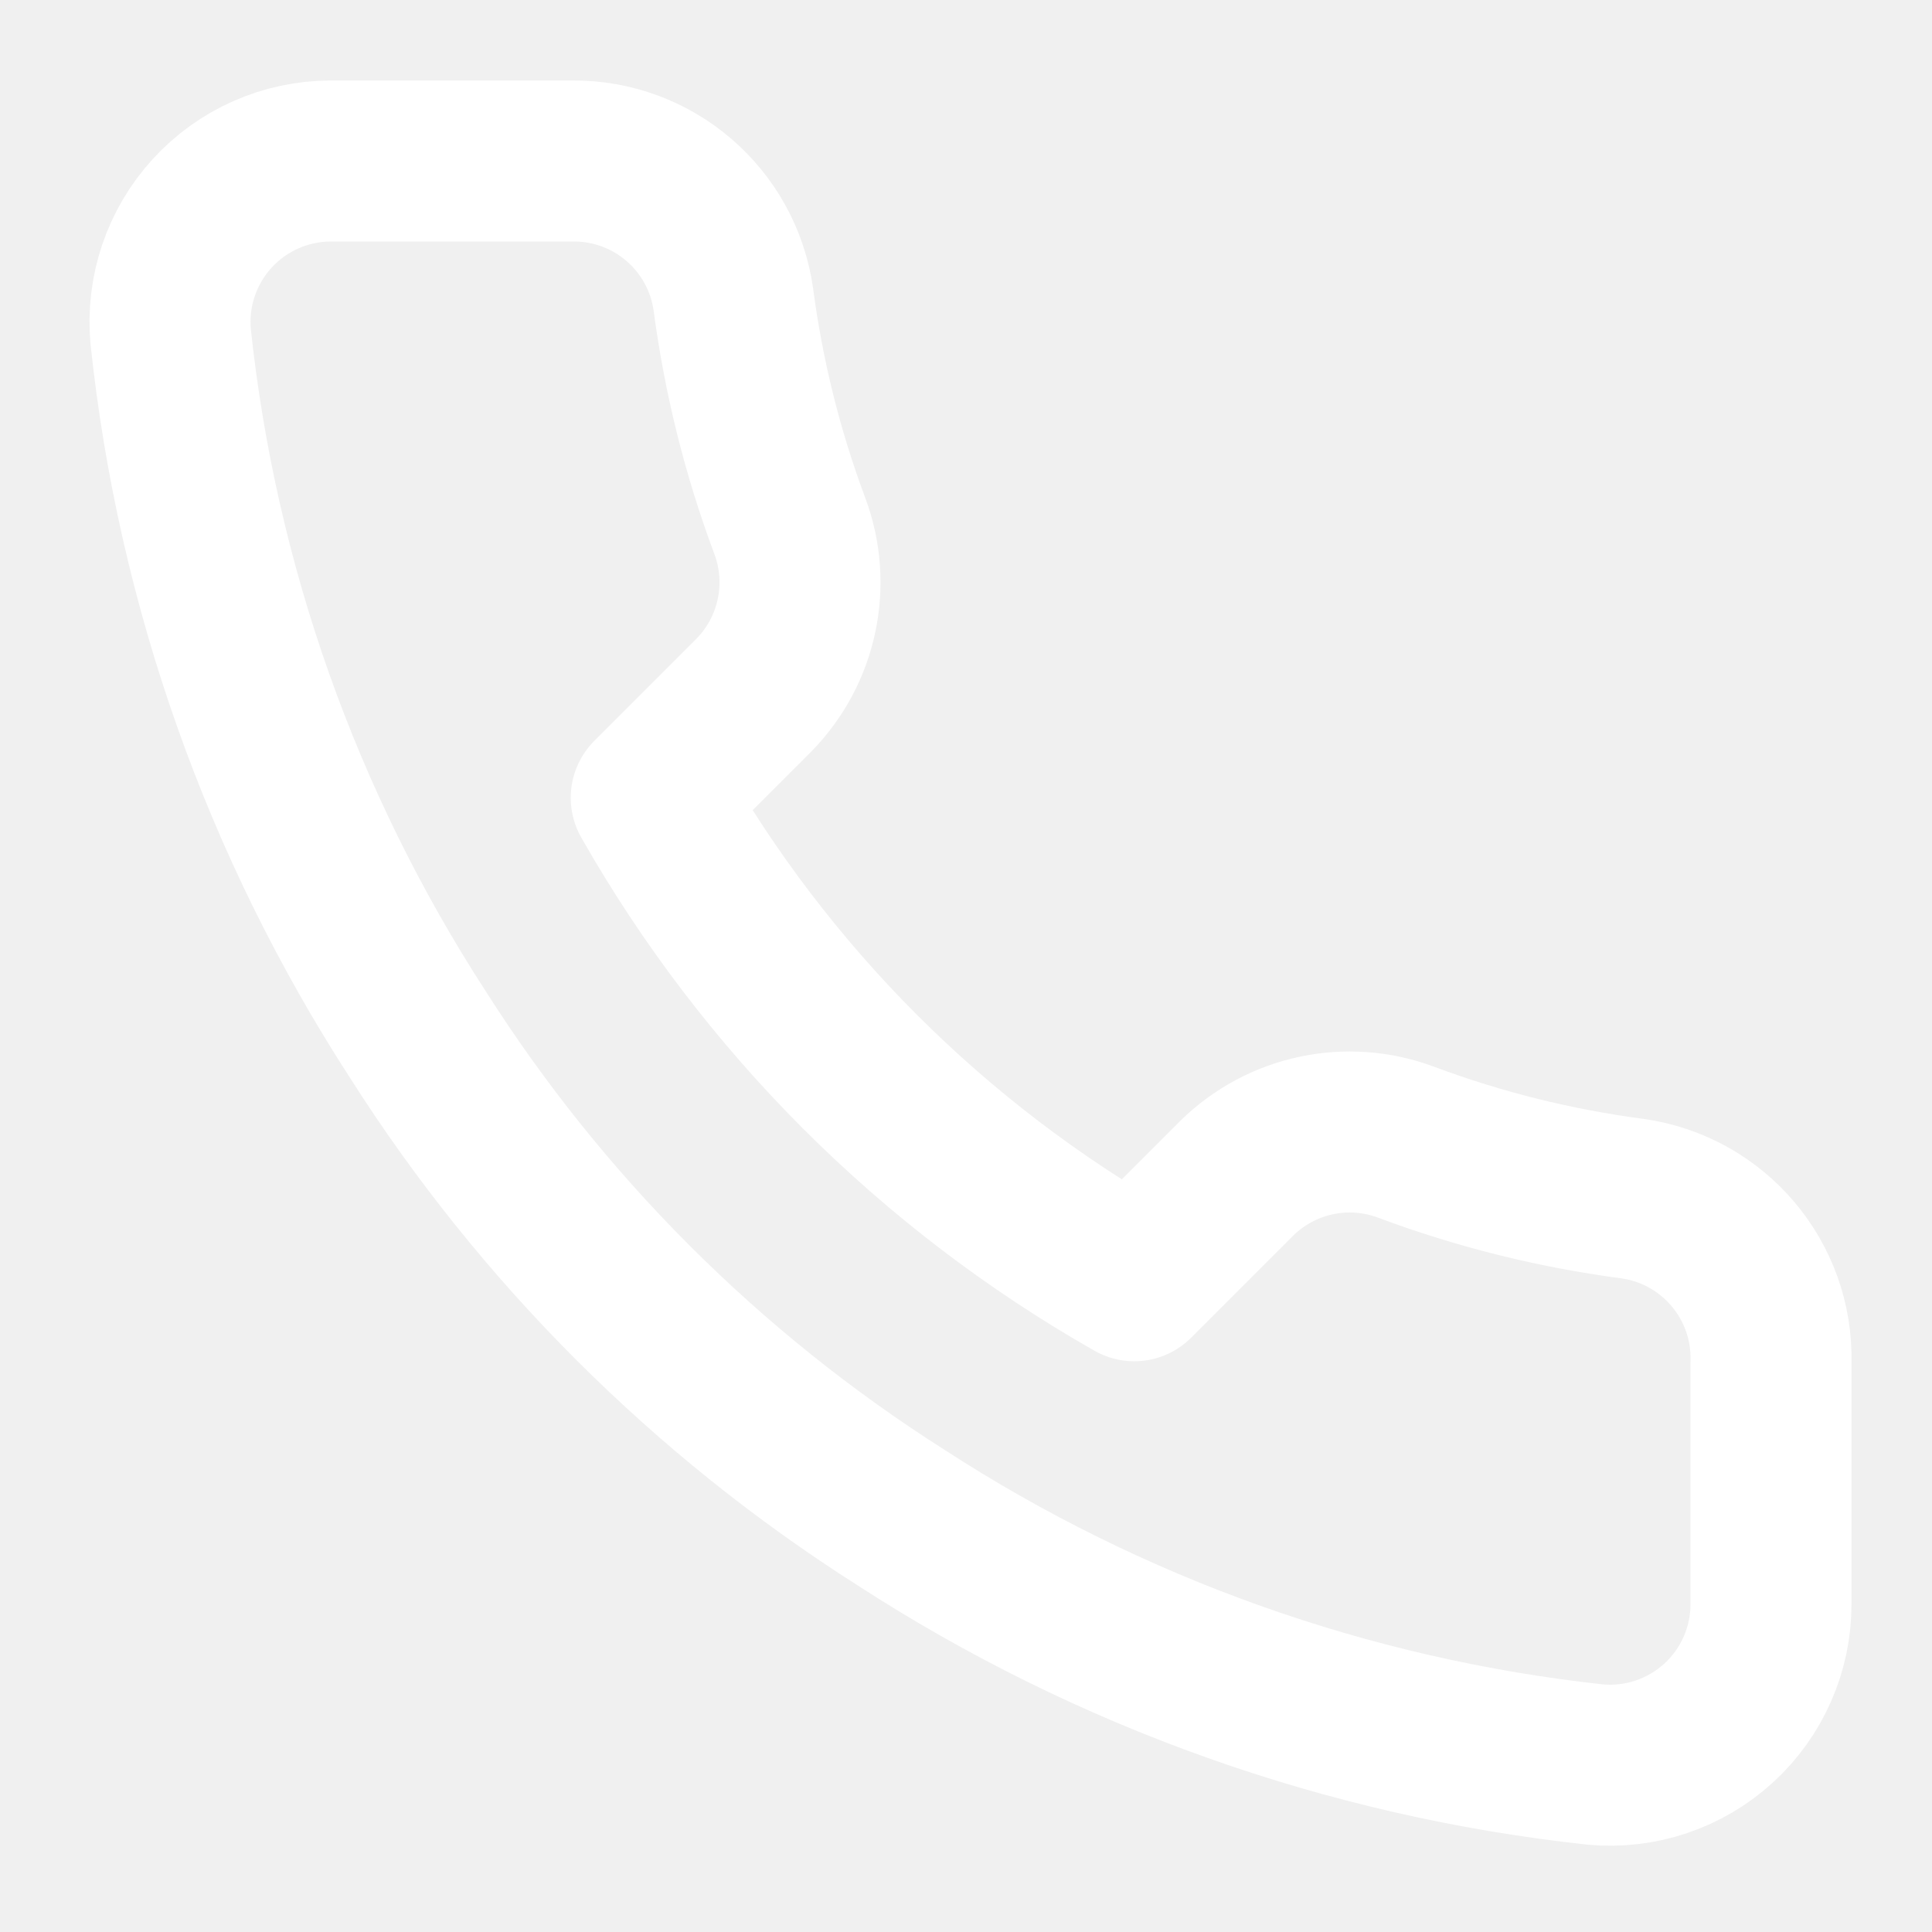
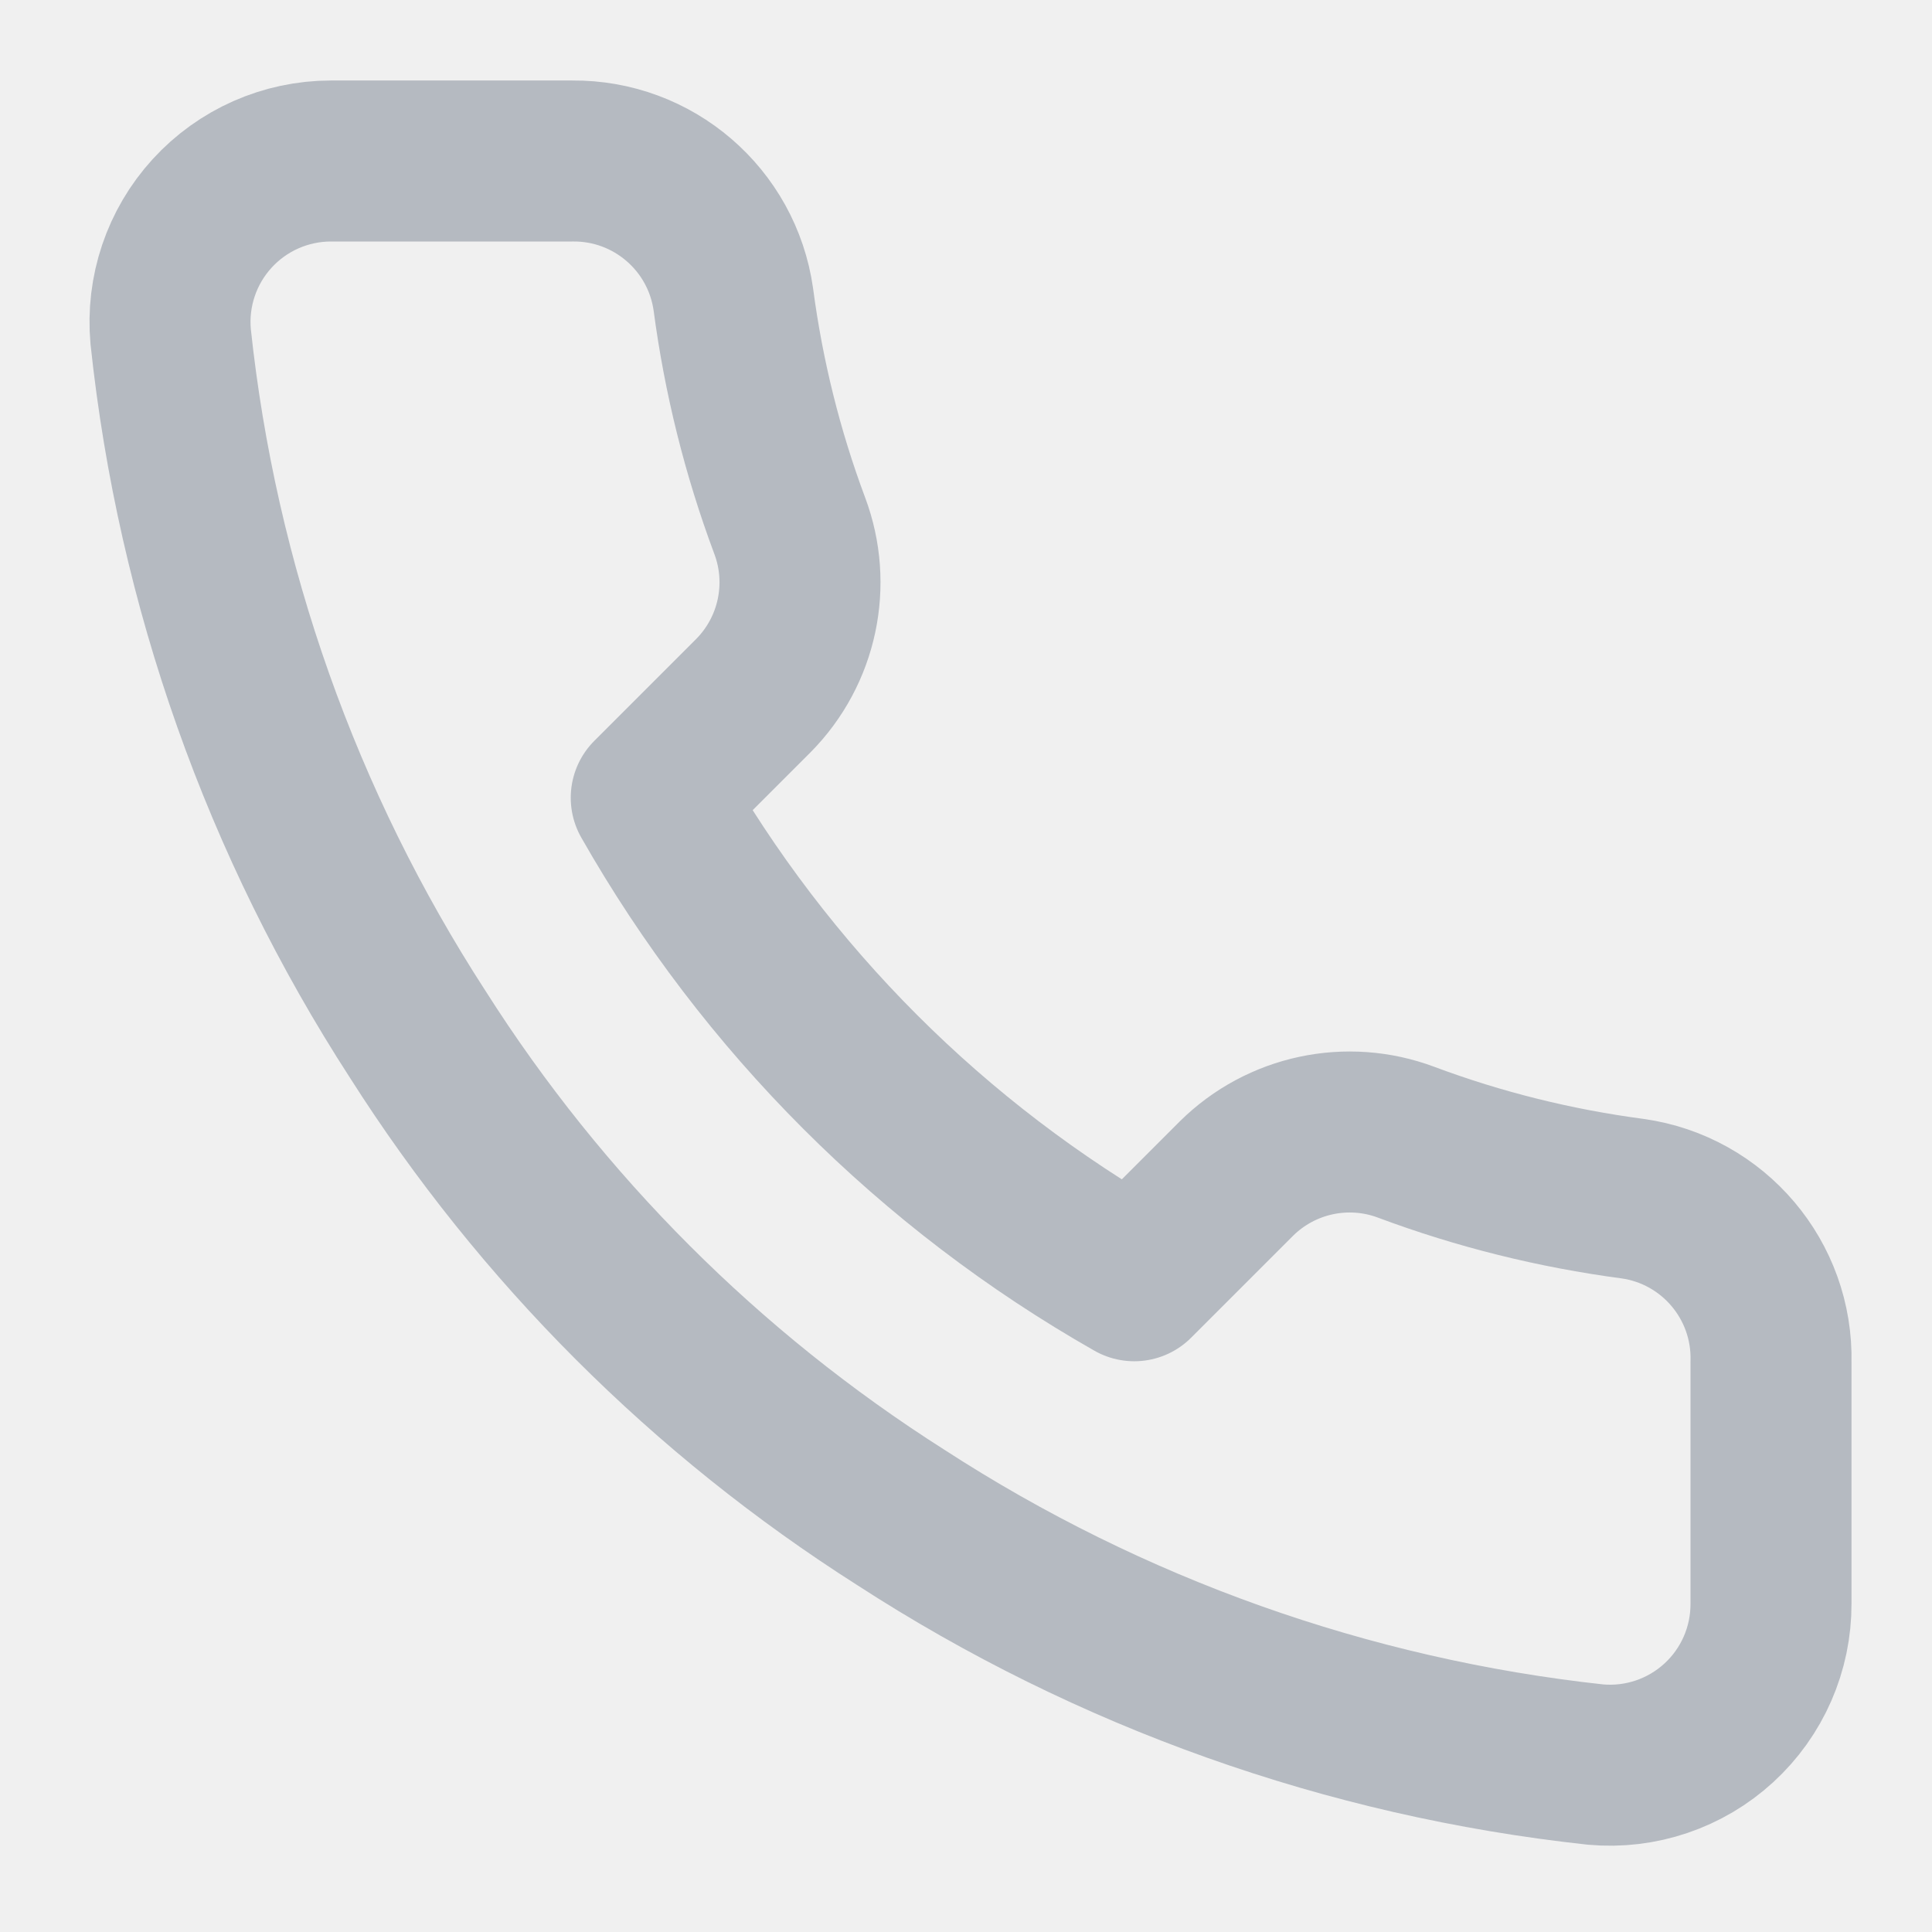
- <svg xmlns="http://www.w3.org/2000/svg" width="24" height="24" viewBox="0 0 24 24" fill="none" stroke="#ffffff" stroke-width="2" stroke-linecap="round" stroke-linejoin="round">
+ <svg xmlns="http://www.w3.org/2000/svg" width="24" height="24" viewBox="0 0 24 24" fill="none" stroke="#b5bac1" stroke-width="2" stroke-linecap="round" stroke-linejoin="round">
  <path d="M22 16.92v3a2 2 0 0 1-2.18 2 19.79 19.79 0 0 1-8.63-3.07 19.5 19.5 0 0 1-6-6 19.79 19.79 0 0 1-3.07-8.67A2 2 0 0 1 4.11 2h3a2 2 0 0 1 2 1.72c.127.96.361 1.903.7 2.81a2 2 0 0 1-.45 2.11L8.09 9.91a16 16 0 0 0 6 6l1.27-1.27a2 2 0 0 1 2.11-.45c.907.339 1.85.573 2.81.7A2 2 0 0 1 22 16.92z" />
</svg>
